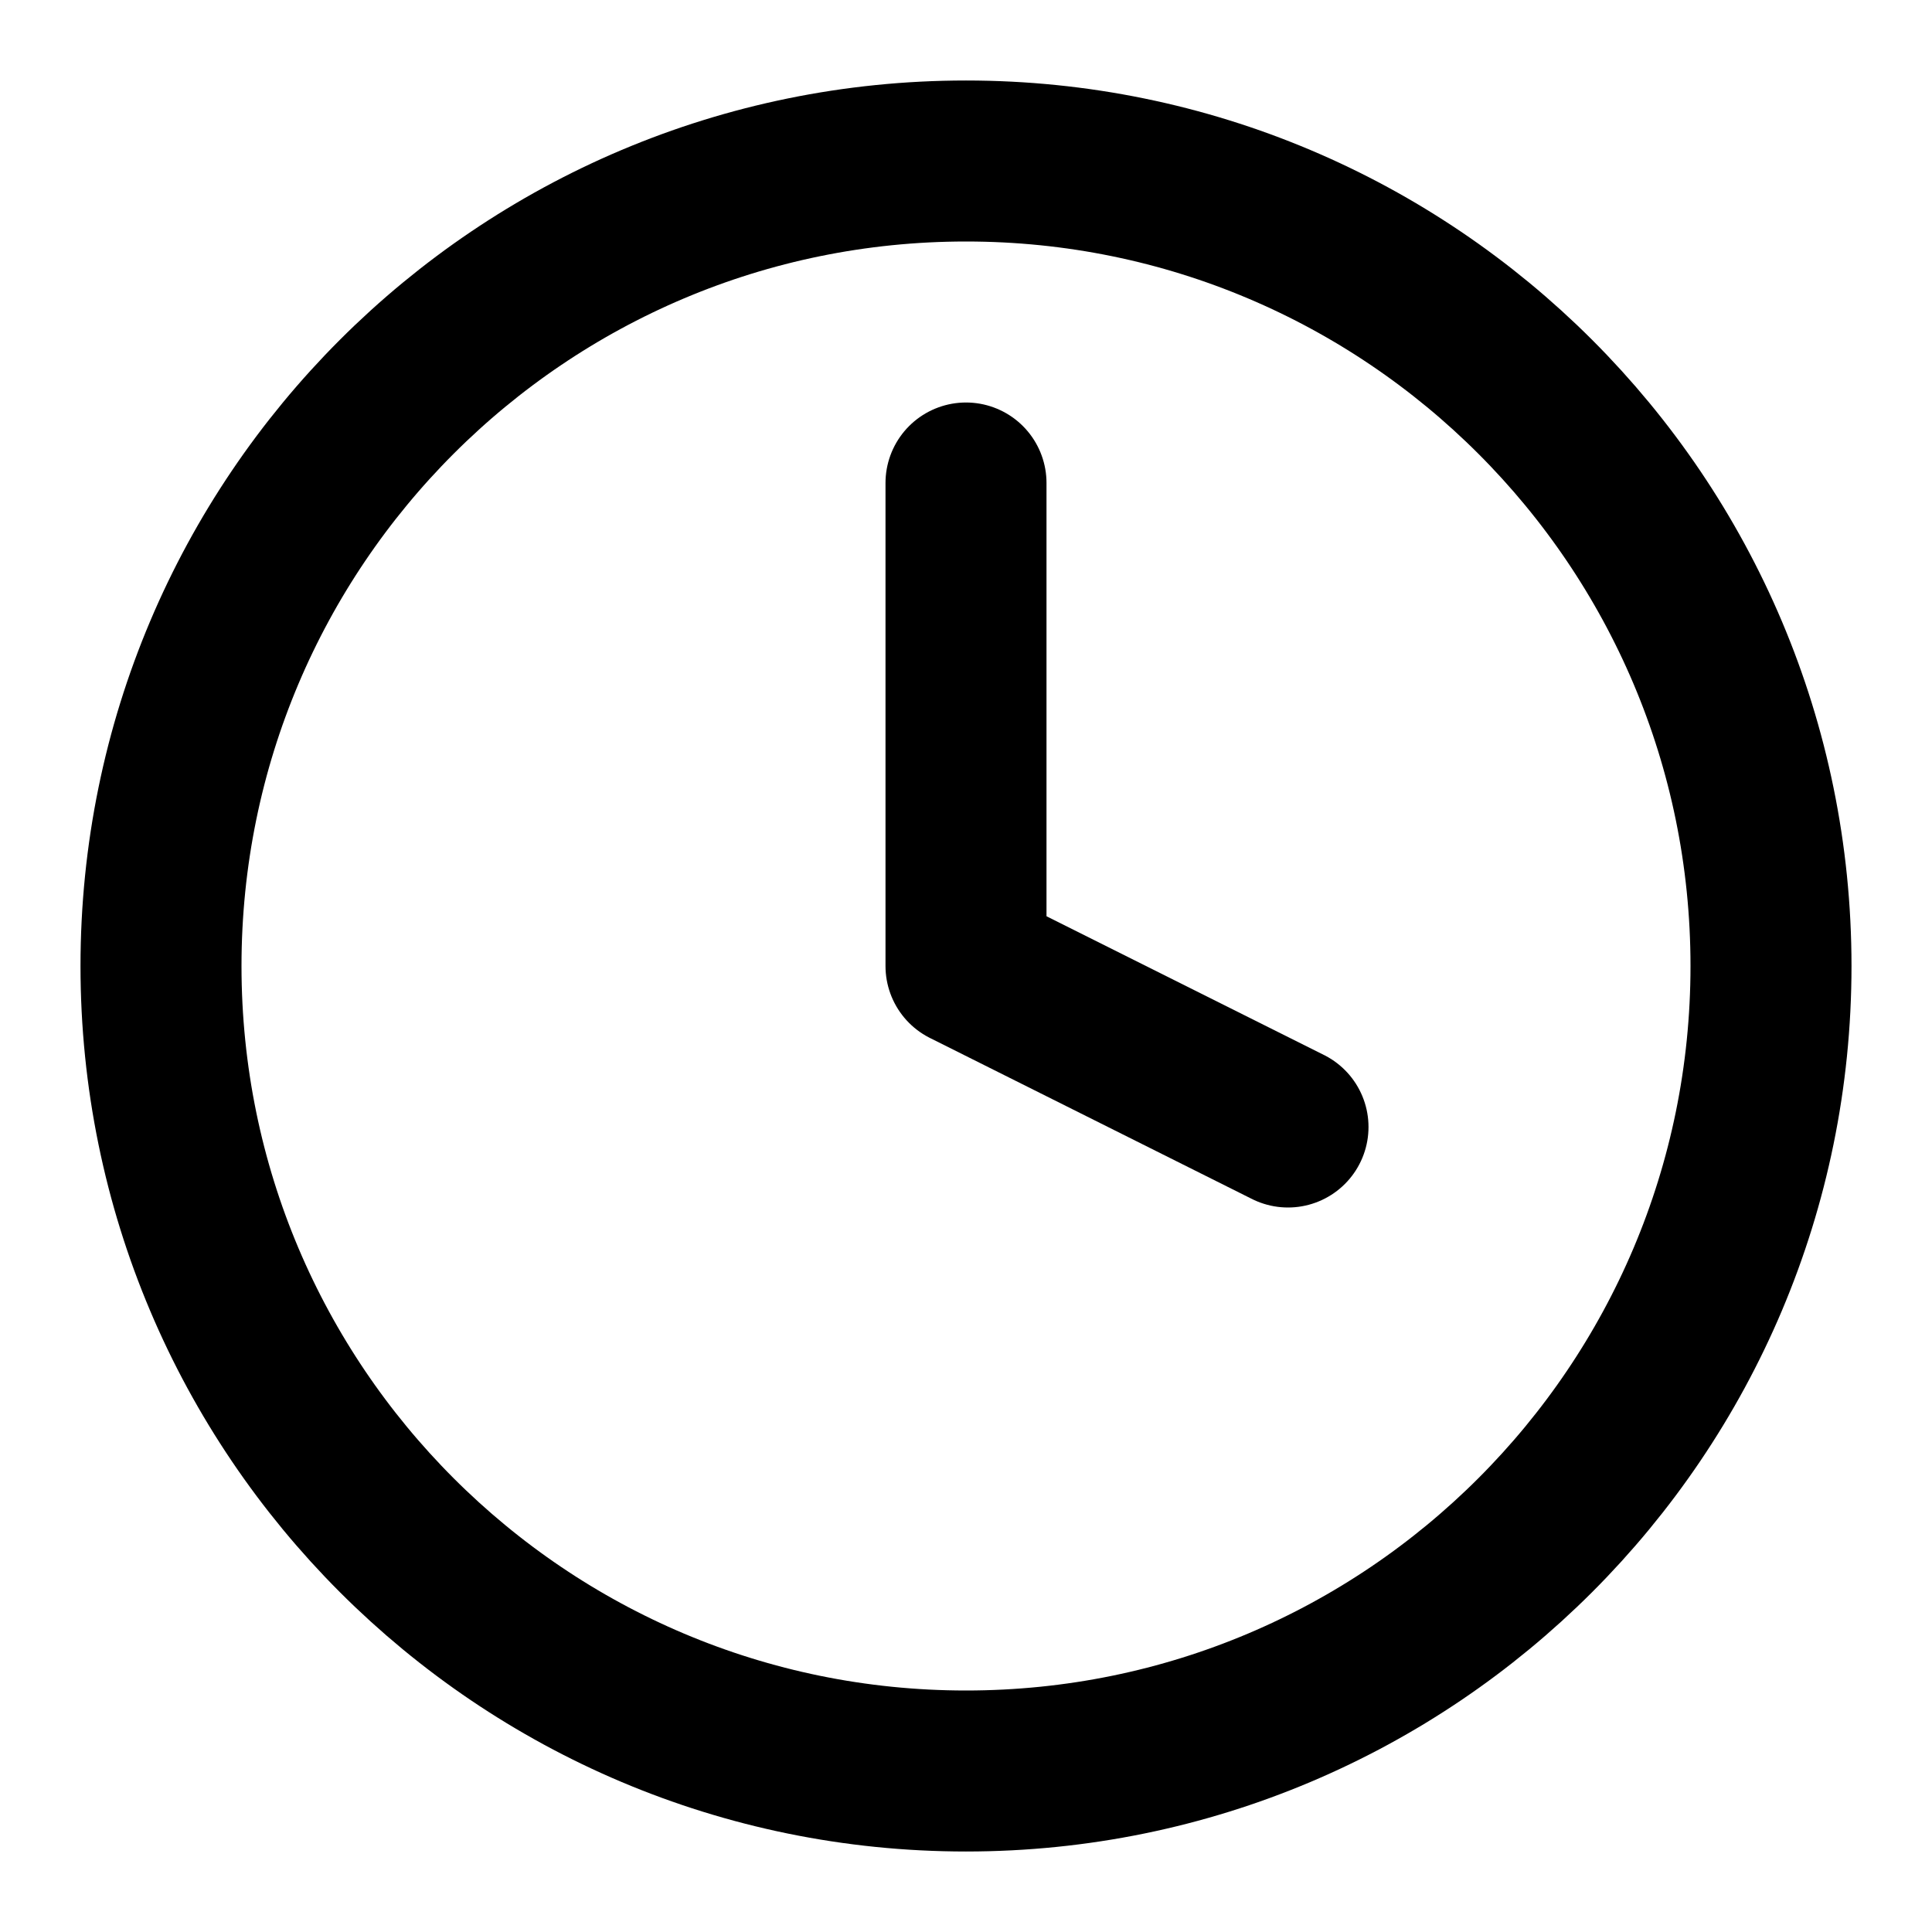
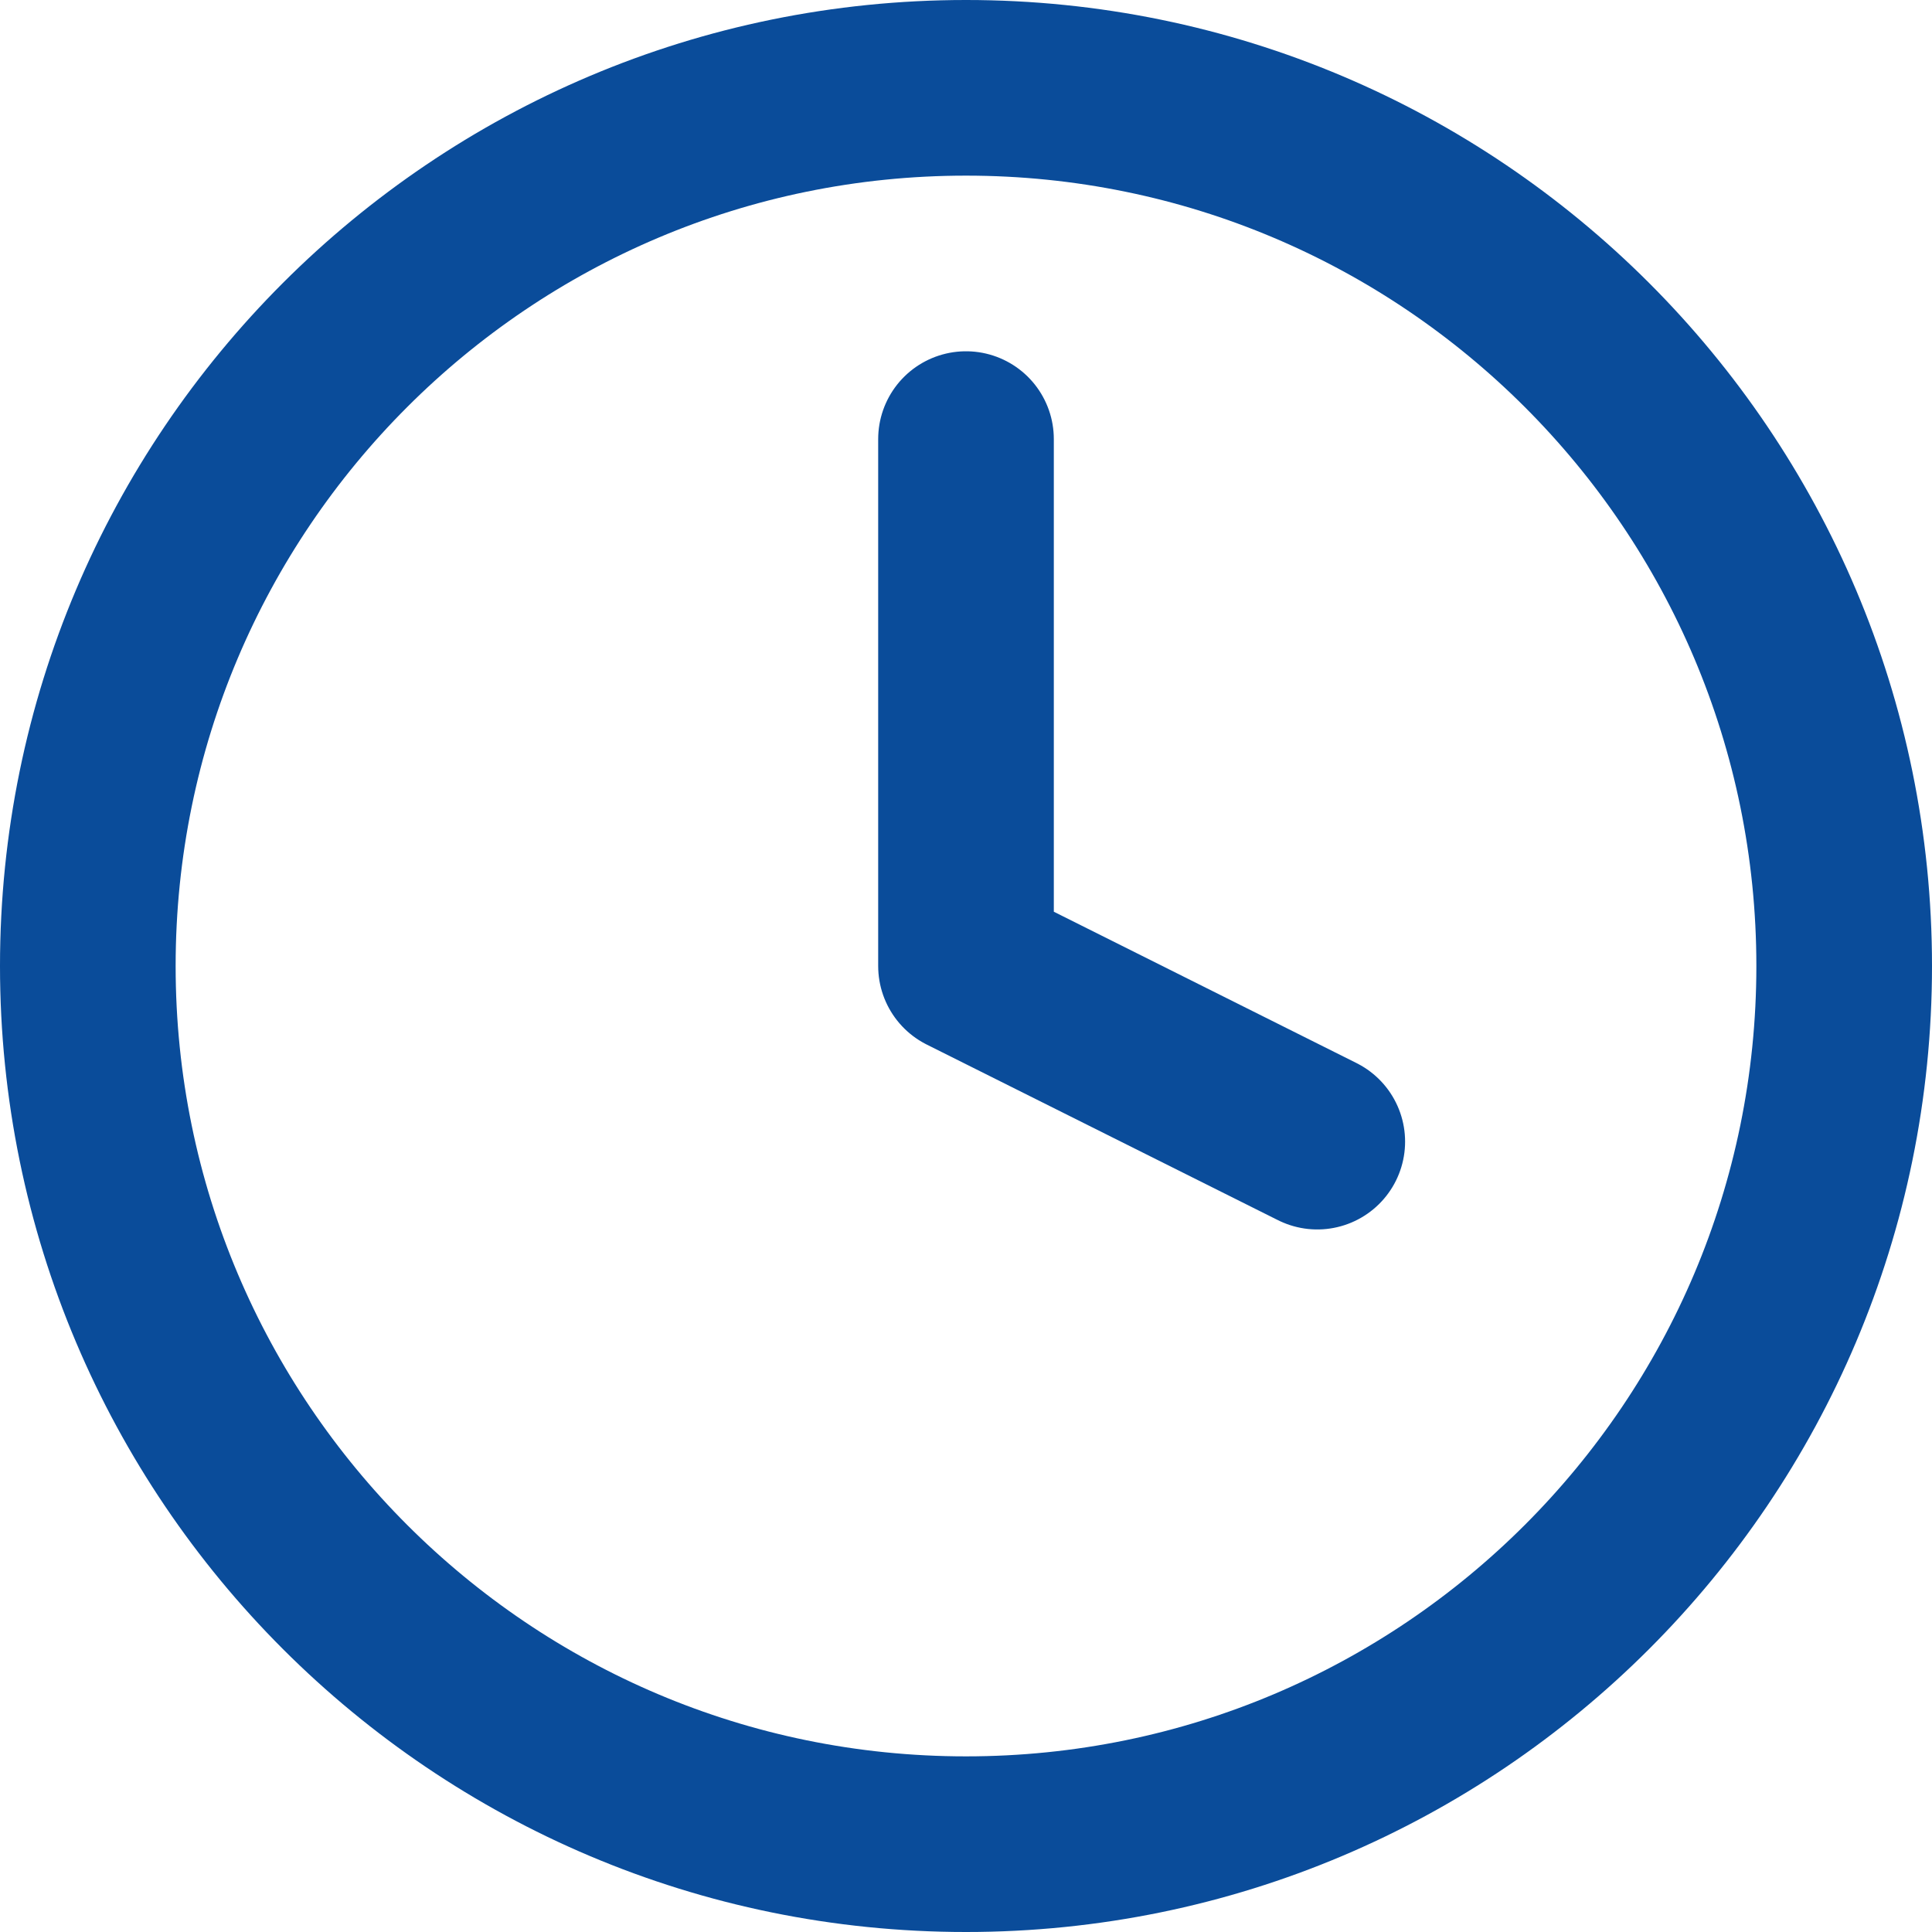
- <svg xmlns="http://www.w3.org/2000/svg" width="24" height="24" viewBox="0 0 24 24" fill="none" stroke="currentColor" stroke-width="2" stroke-linecap="round" stroke-linejoin="round" class="feather feather-clock">
-   <circle cx="12" cy="12" r="10" />
-   <polyline points="12 6 12 12 16 14" />
+ <svg xmlns="http://www.w3.org/2000/svg" width="22" height="22" viewBox="0 0 22 22" fill="none">
+   <path d="M11 5V11L15 13M21 11C21 16.523 16.523 21 11 21C5.477 21 1 16.523 1 11C1 5.477 5.477 1 11 1C16.523 1 21 5.477 21 11Z" stroke="#0A4C9A" stroke-width="2" stroke-linecap="round" stroke-linejoin="round" />
</svg>
